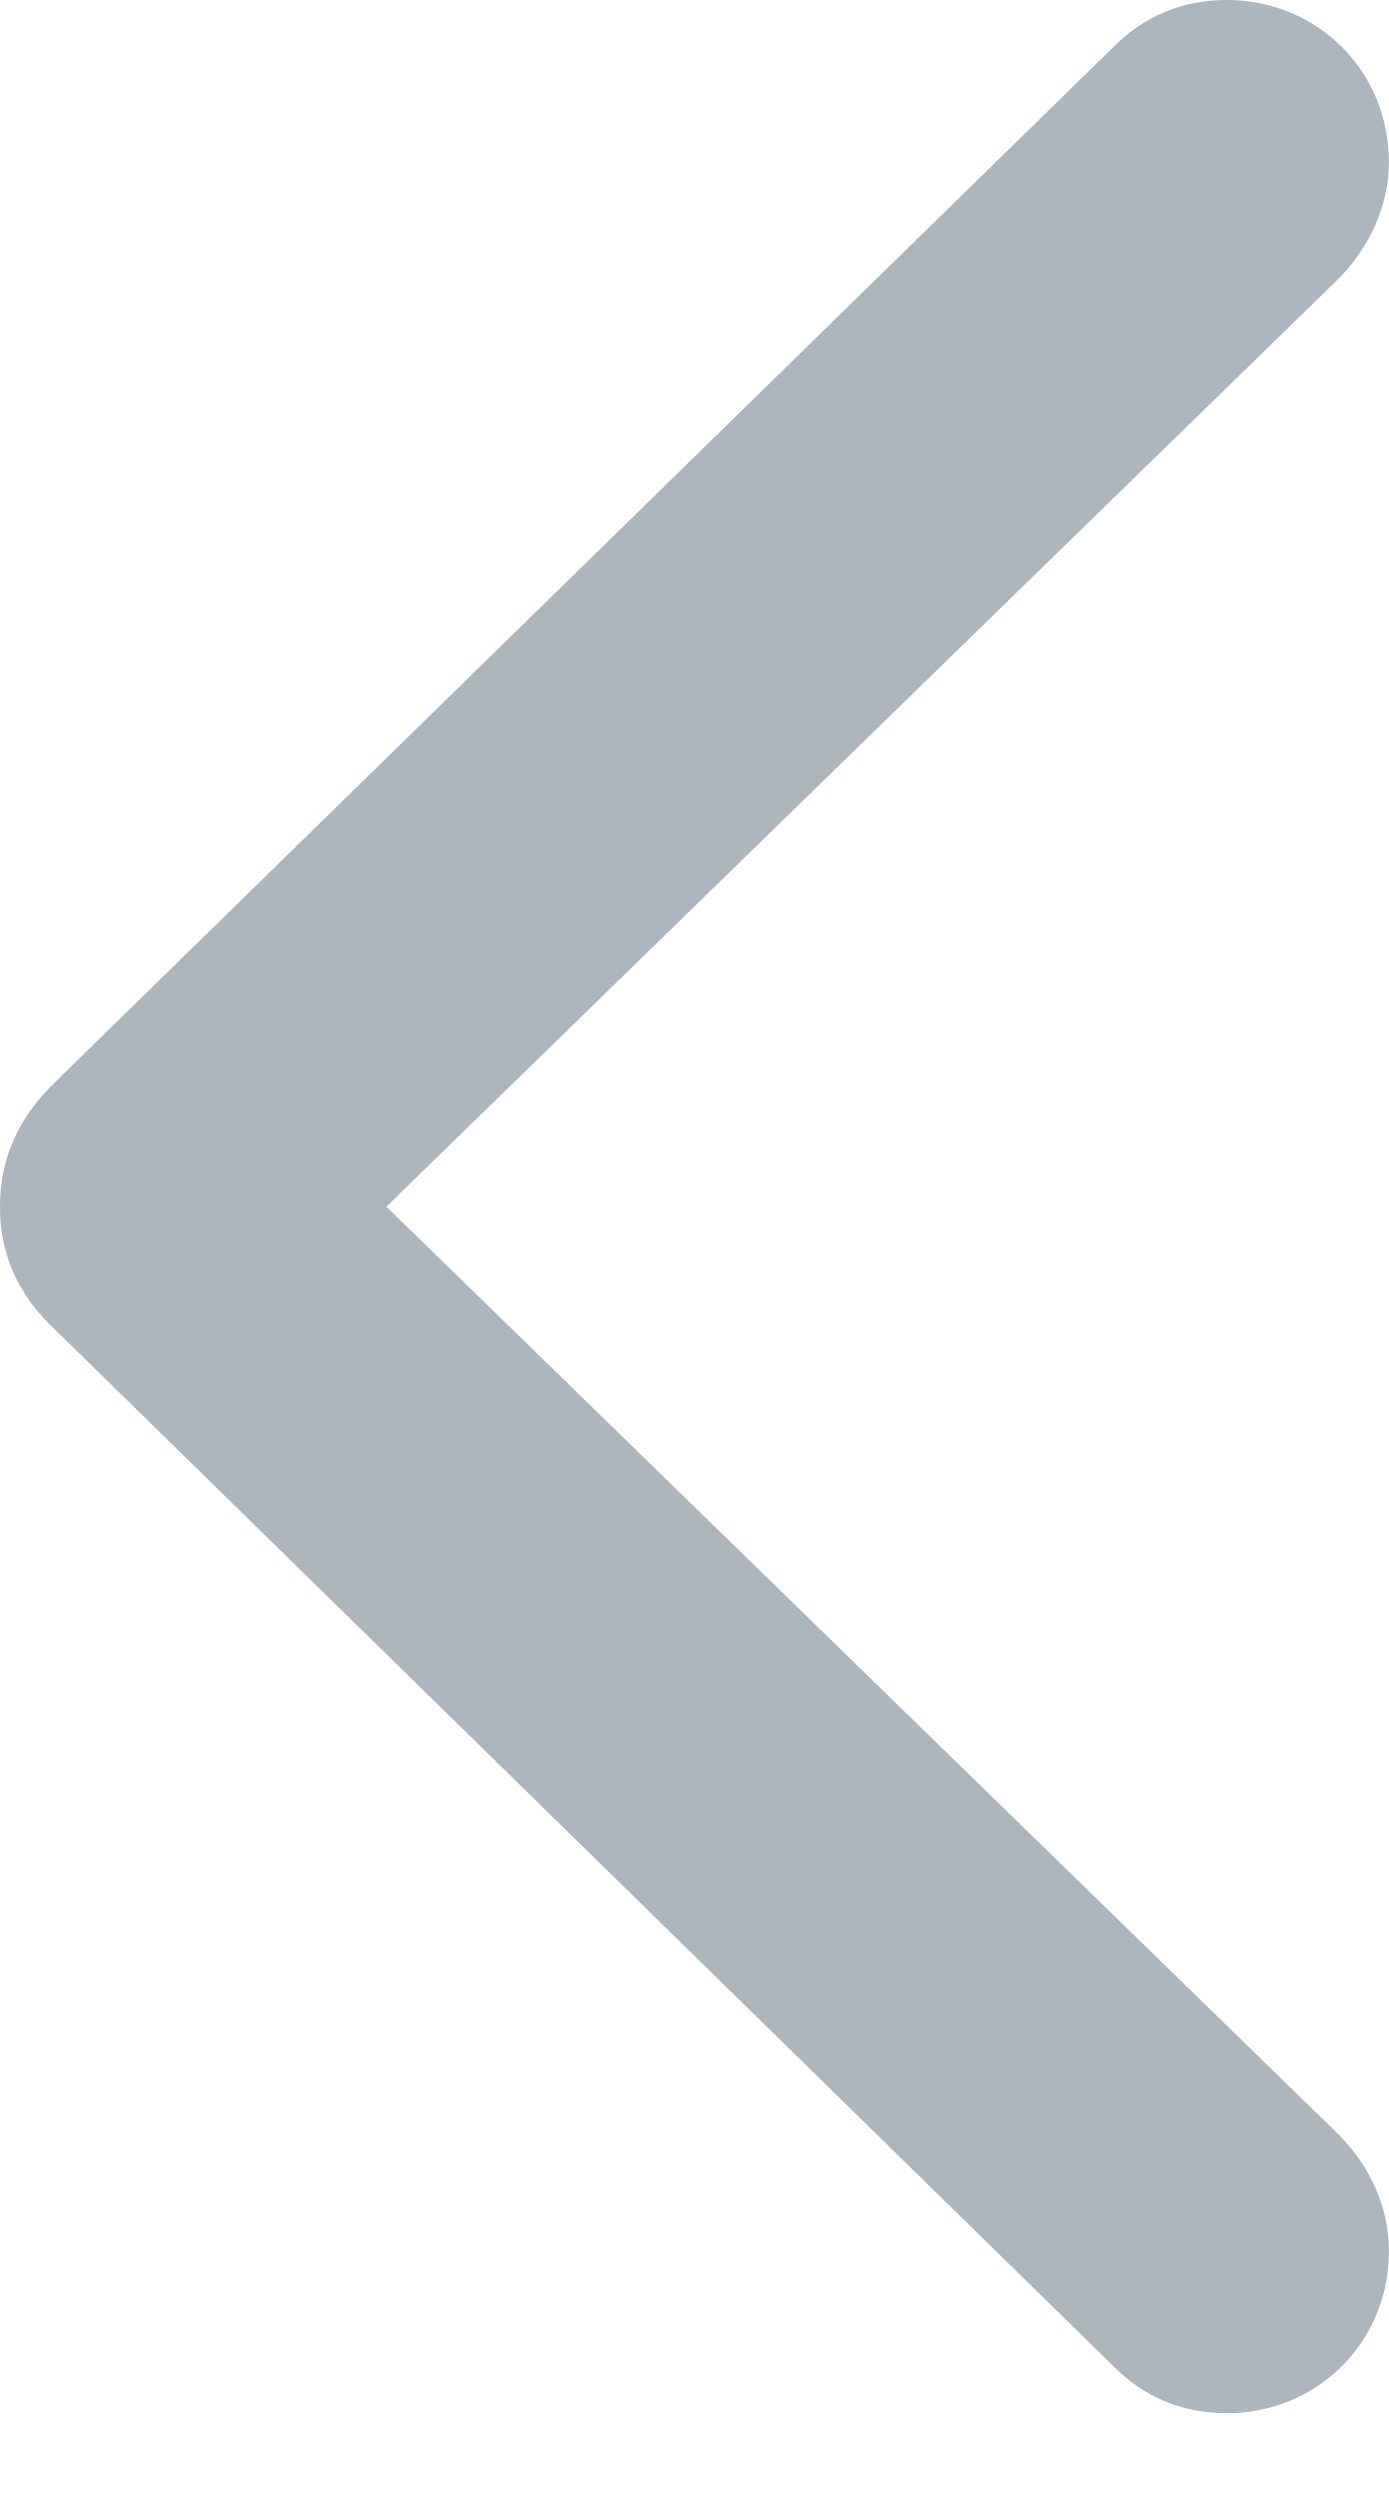
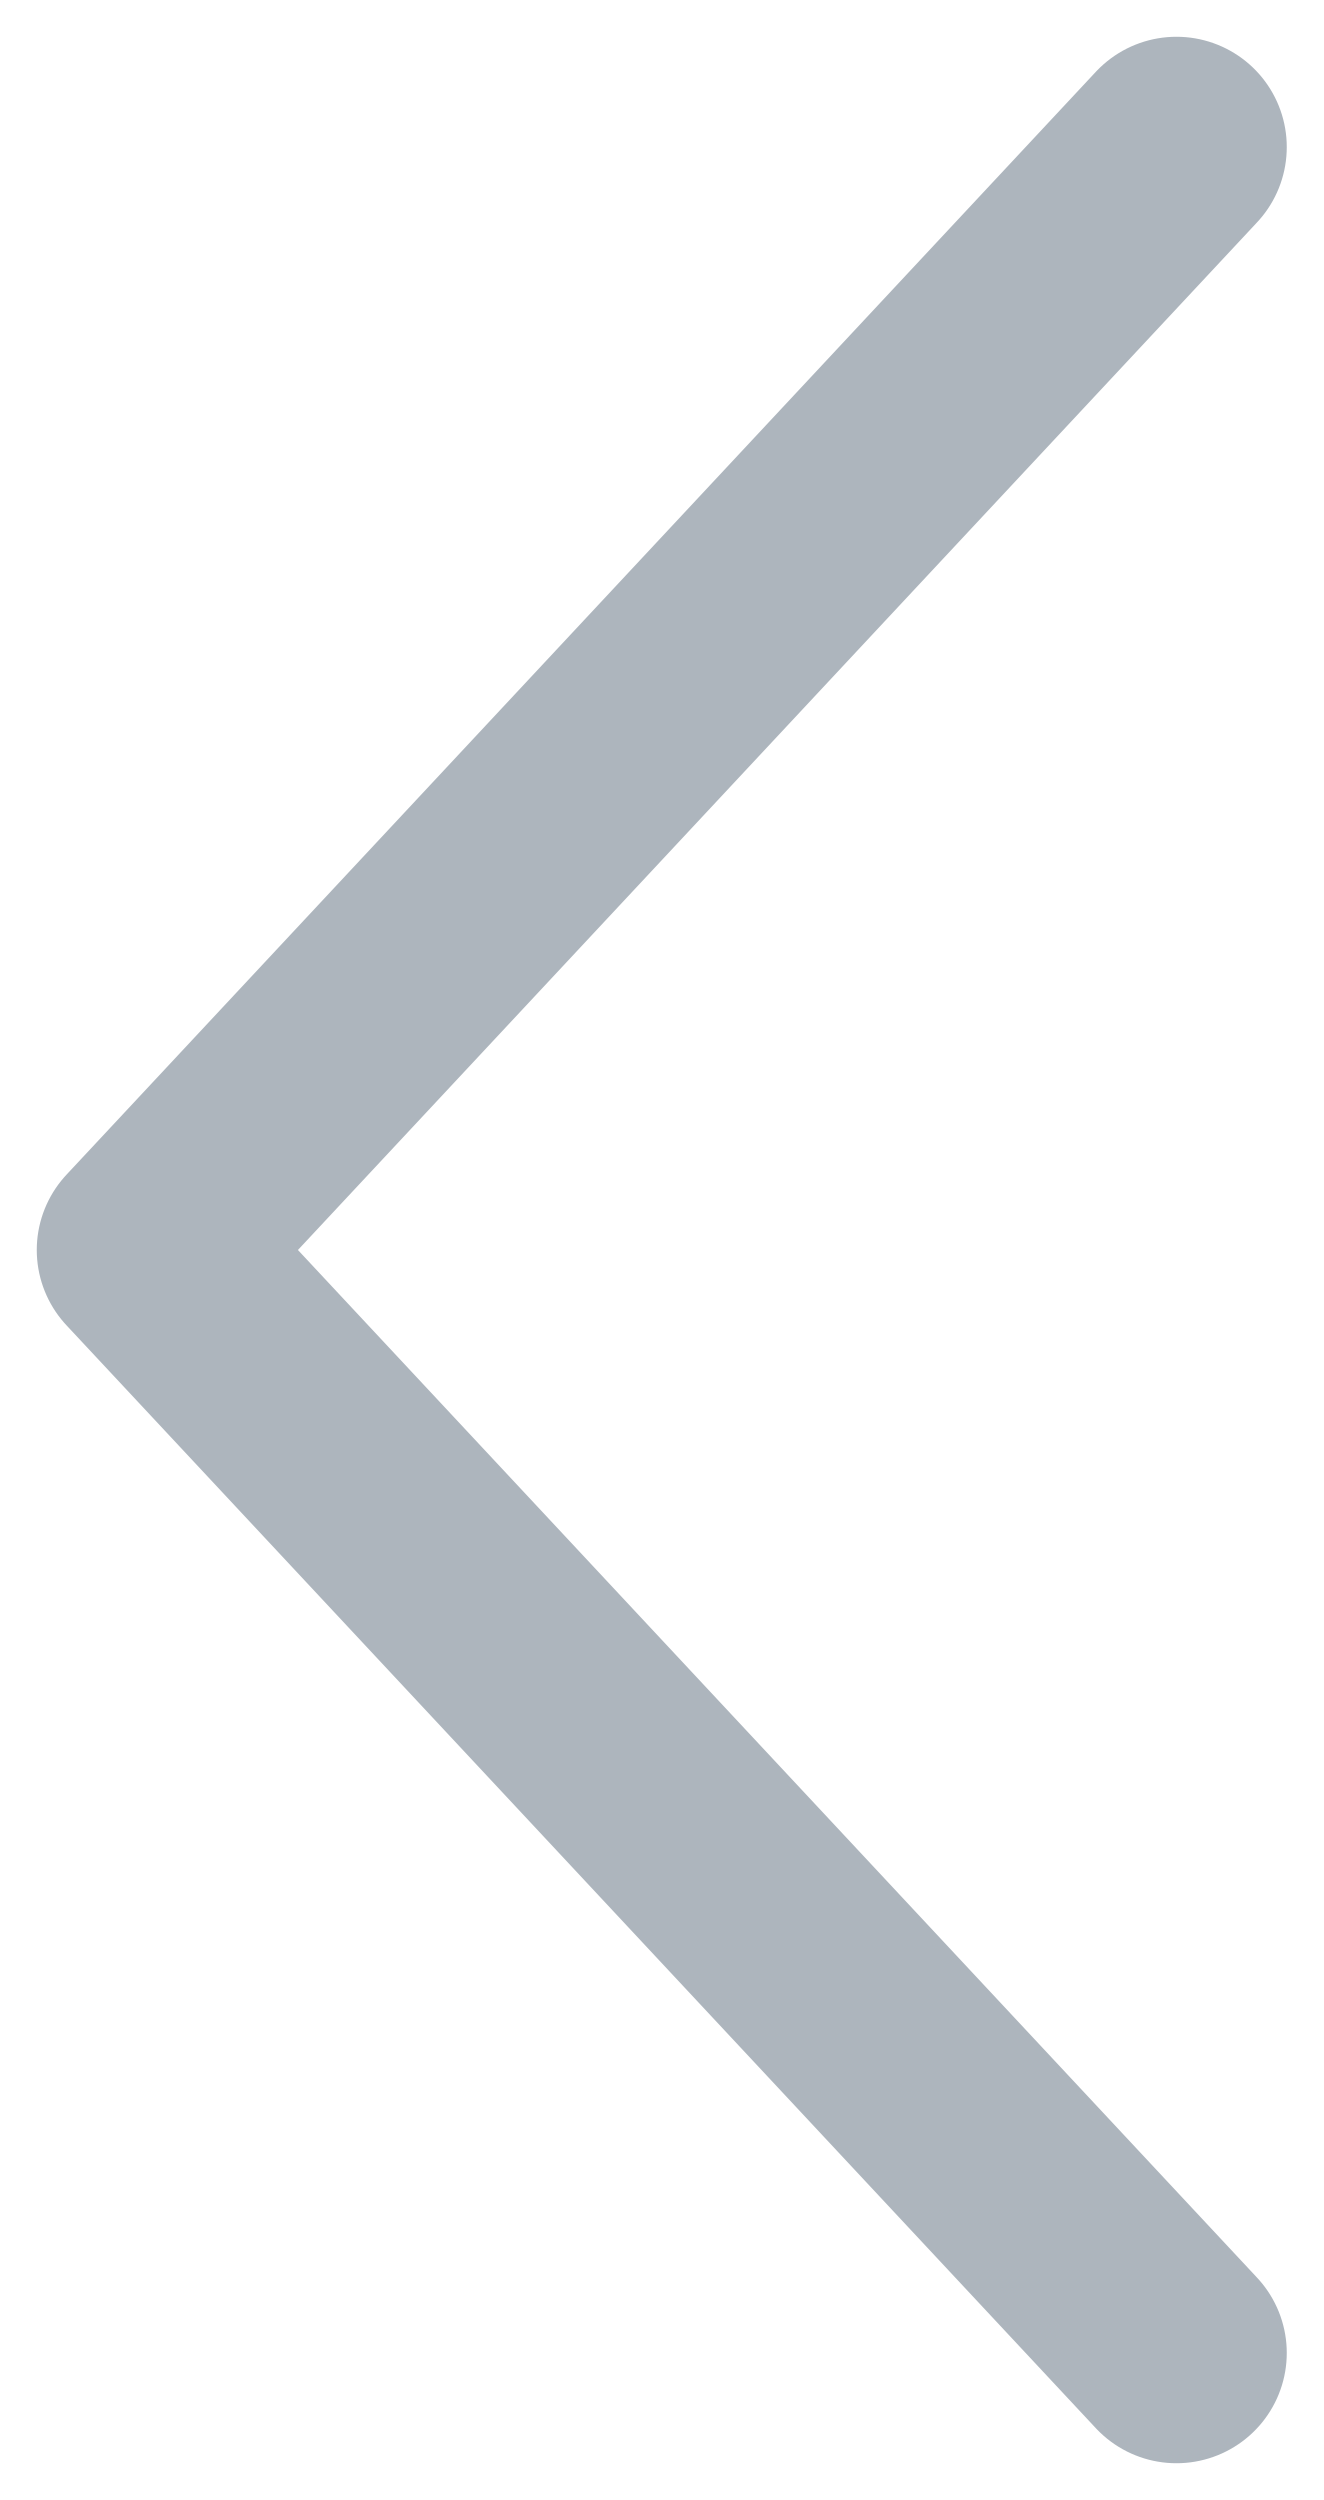
- <svg xmlns="http://www.w3.org/2000/svg" width="10" height="18" viewBox="0 0 10 18" fill="none">
-   <path d="M0 8.688C0 9.03 0.127 9.324 0.402 9.579L8.022 17.042C8.237 17.258 8.511 17.375 8.834 17.375C9.481 17.375 10 16.866 10 16.21C10 15.886 9.863 15.602 9.647 15.377L2.782 8.688L9.647 1.998C9.863 1.773 10 1.479 10 1.166C10 0.509 9.481 0 8.834 0C8.511 0 8.237 0.118 8.022 0.333L0.402 7.786C0.127 8.051 0 8.345 0 8.688Z" fill="#ADB5BD" />
+ <svg xmlns="http://www.w3.org/2000/svg" width="9" height="17" viewBox="0 0 9 17" fill="none">
+   <path d="M8 16L1 8.5L8 1" stroke="#ADB5BD" stroke-width="1.5" stroke-linecap="round" stroke-linejoin="round" />
</svg>
